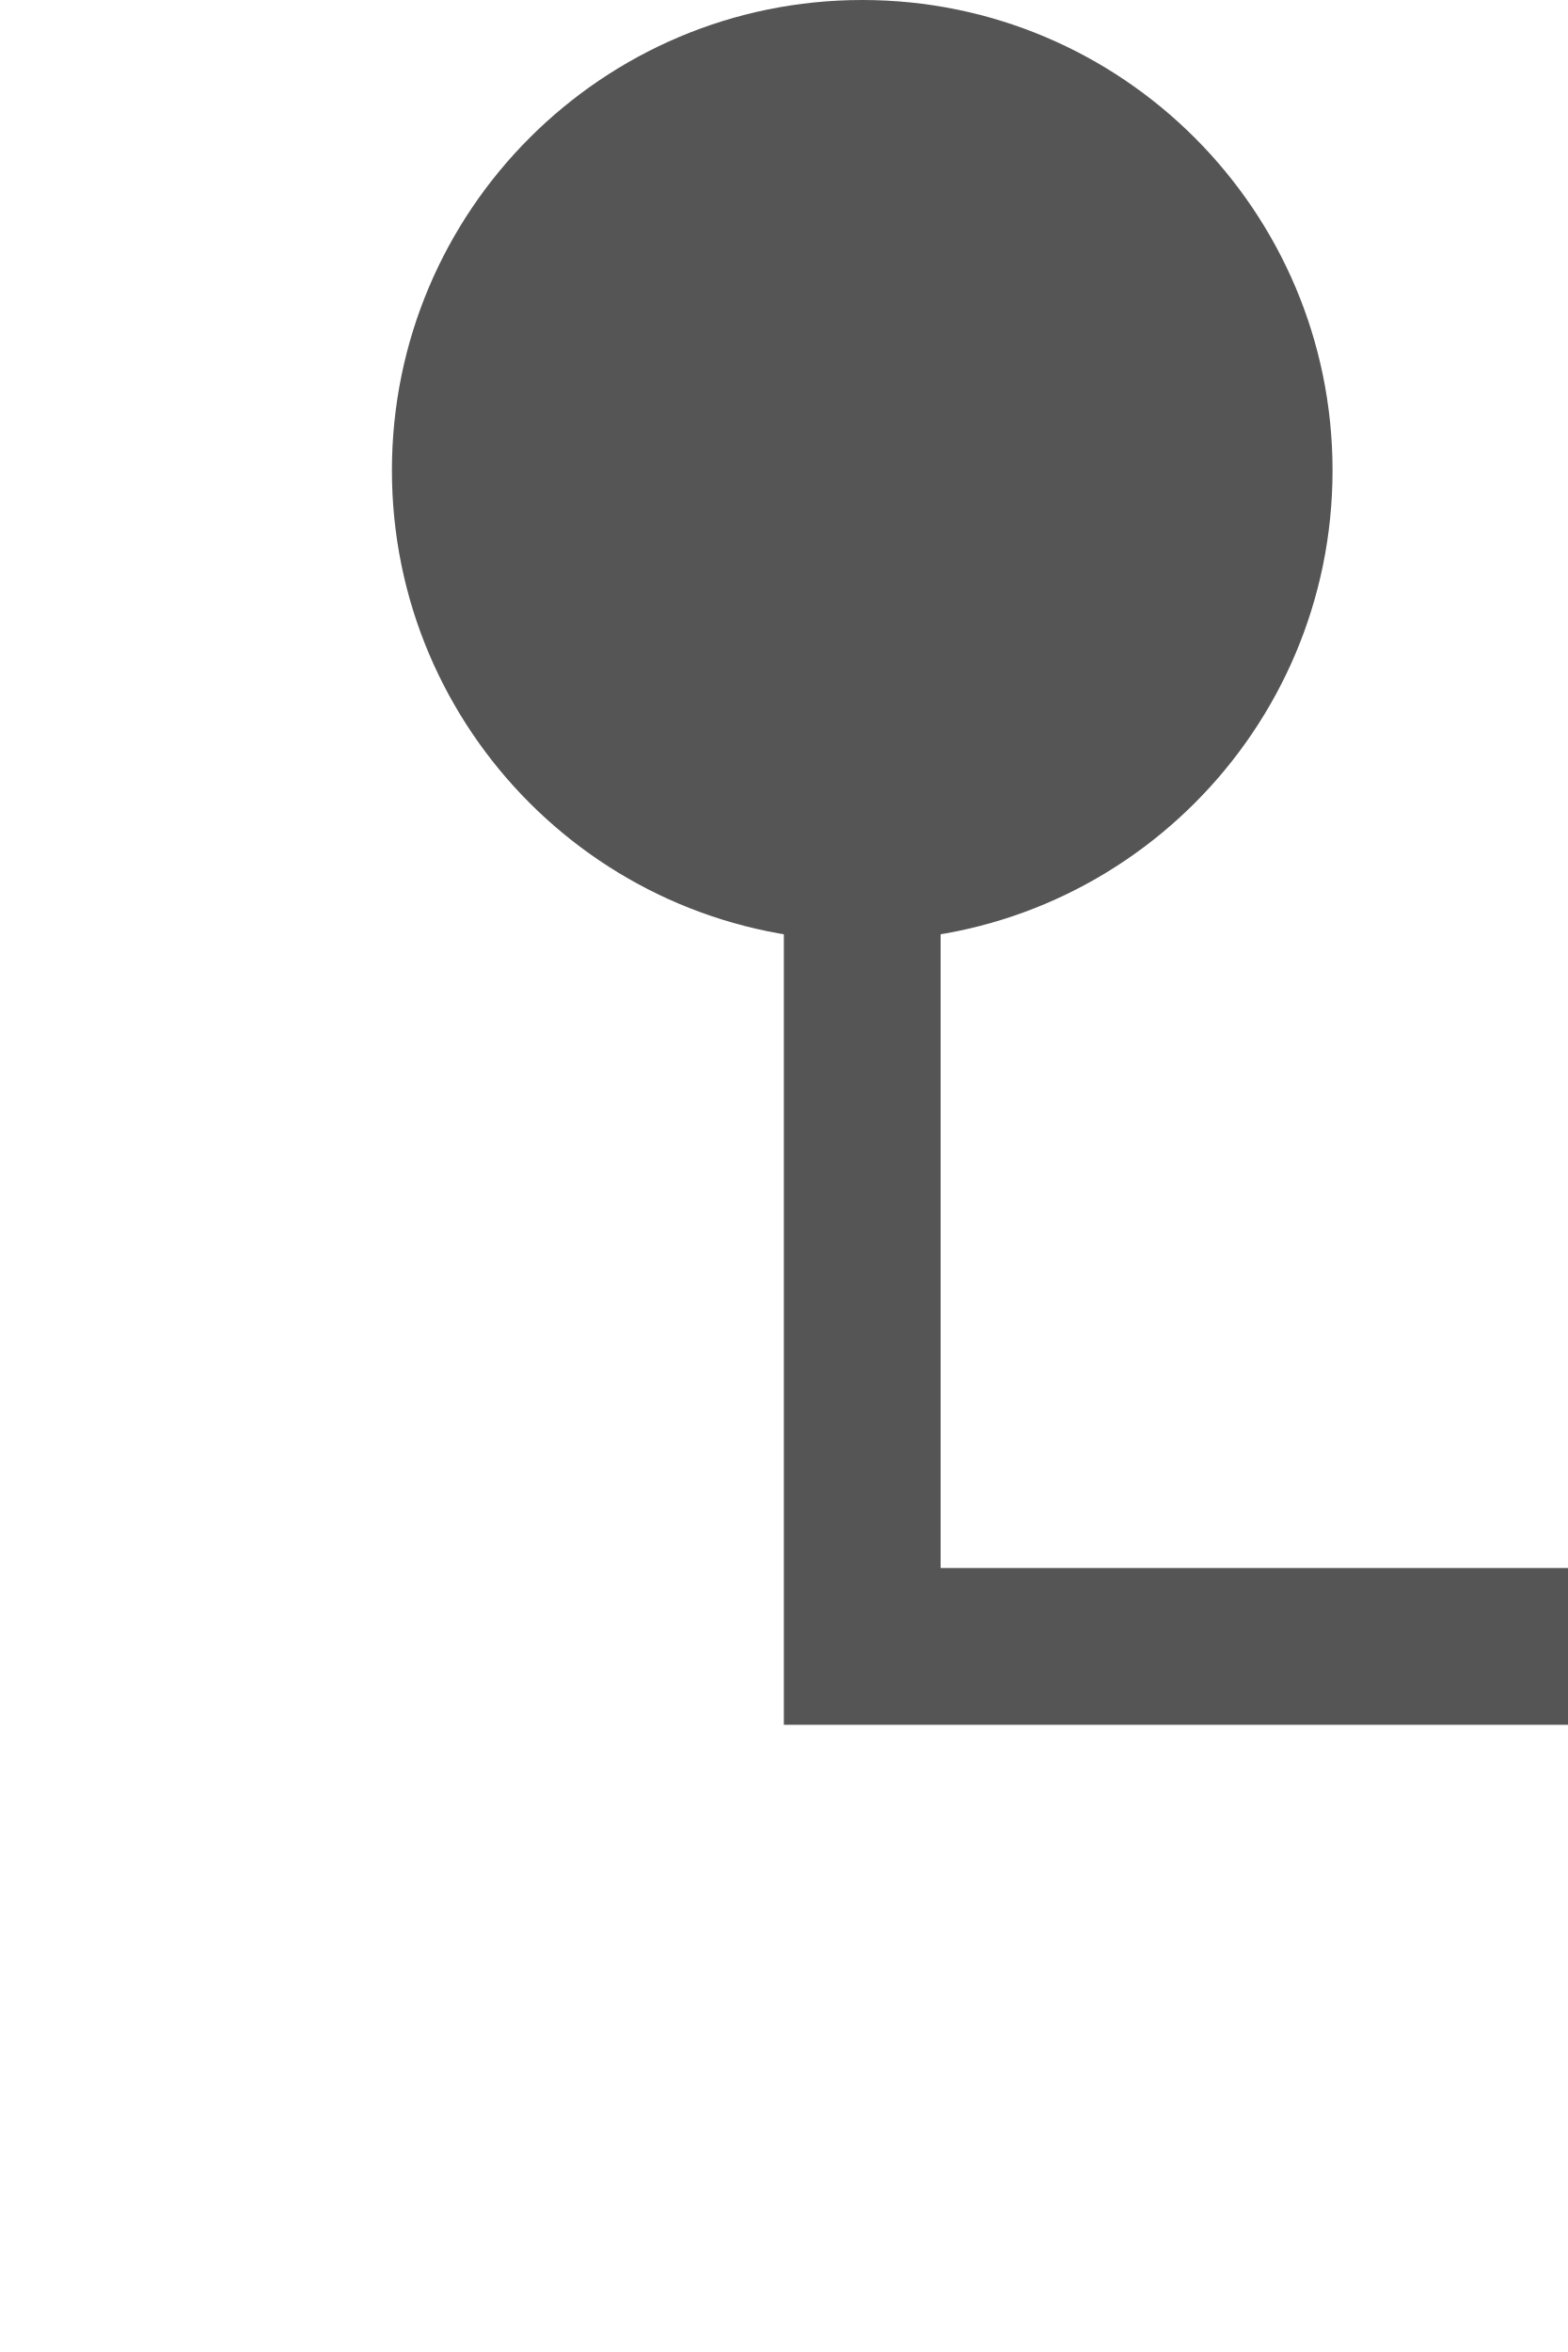
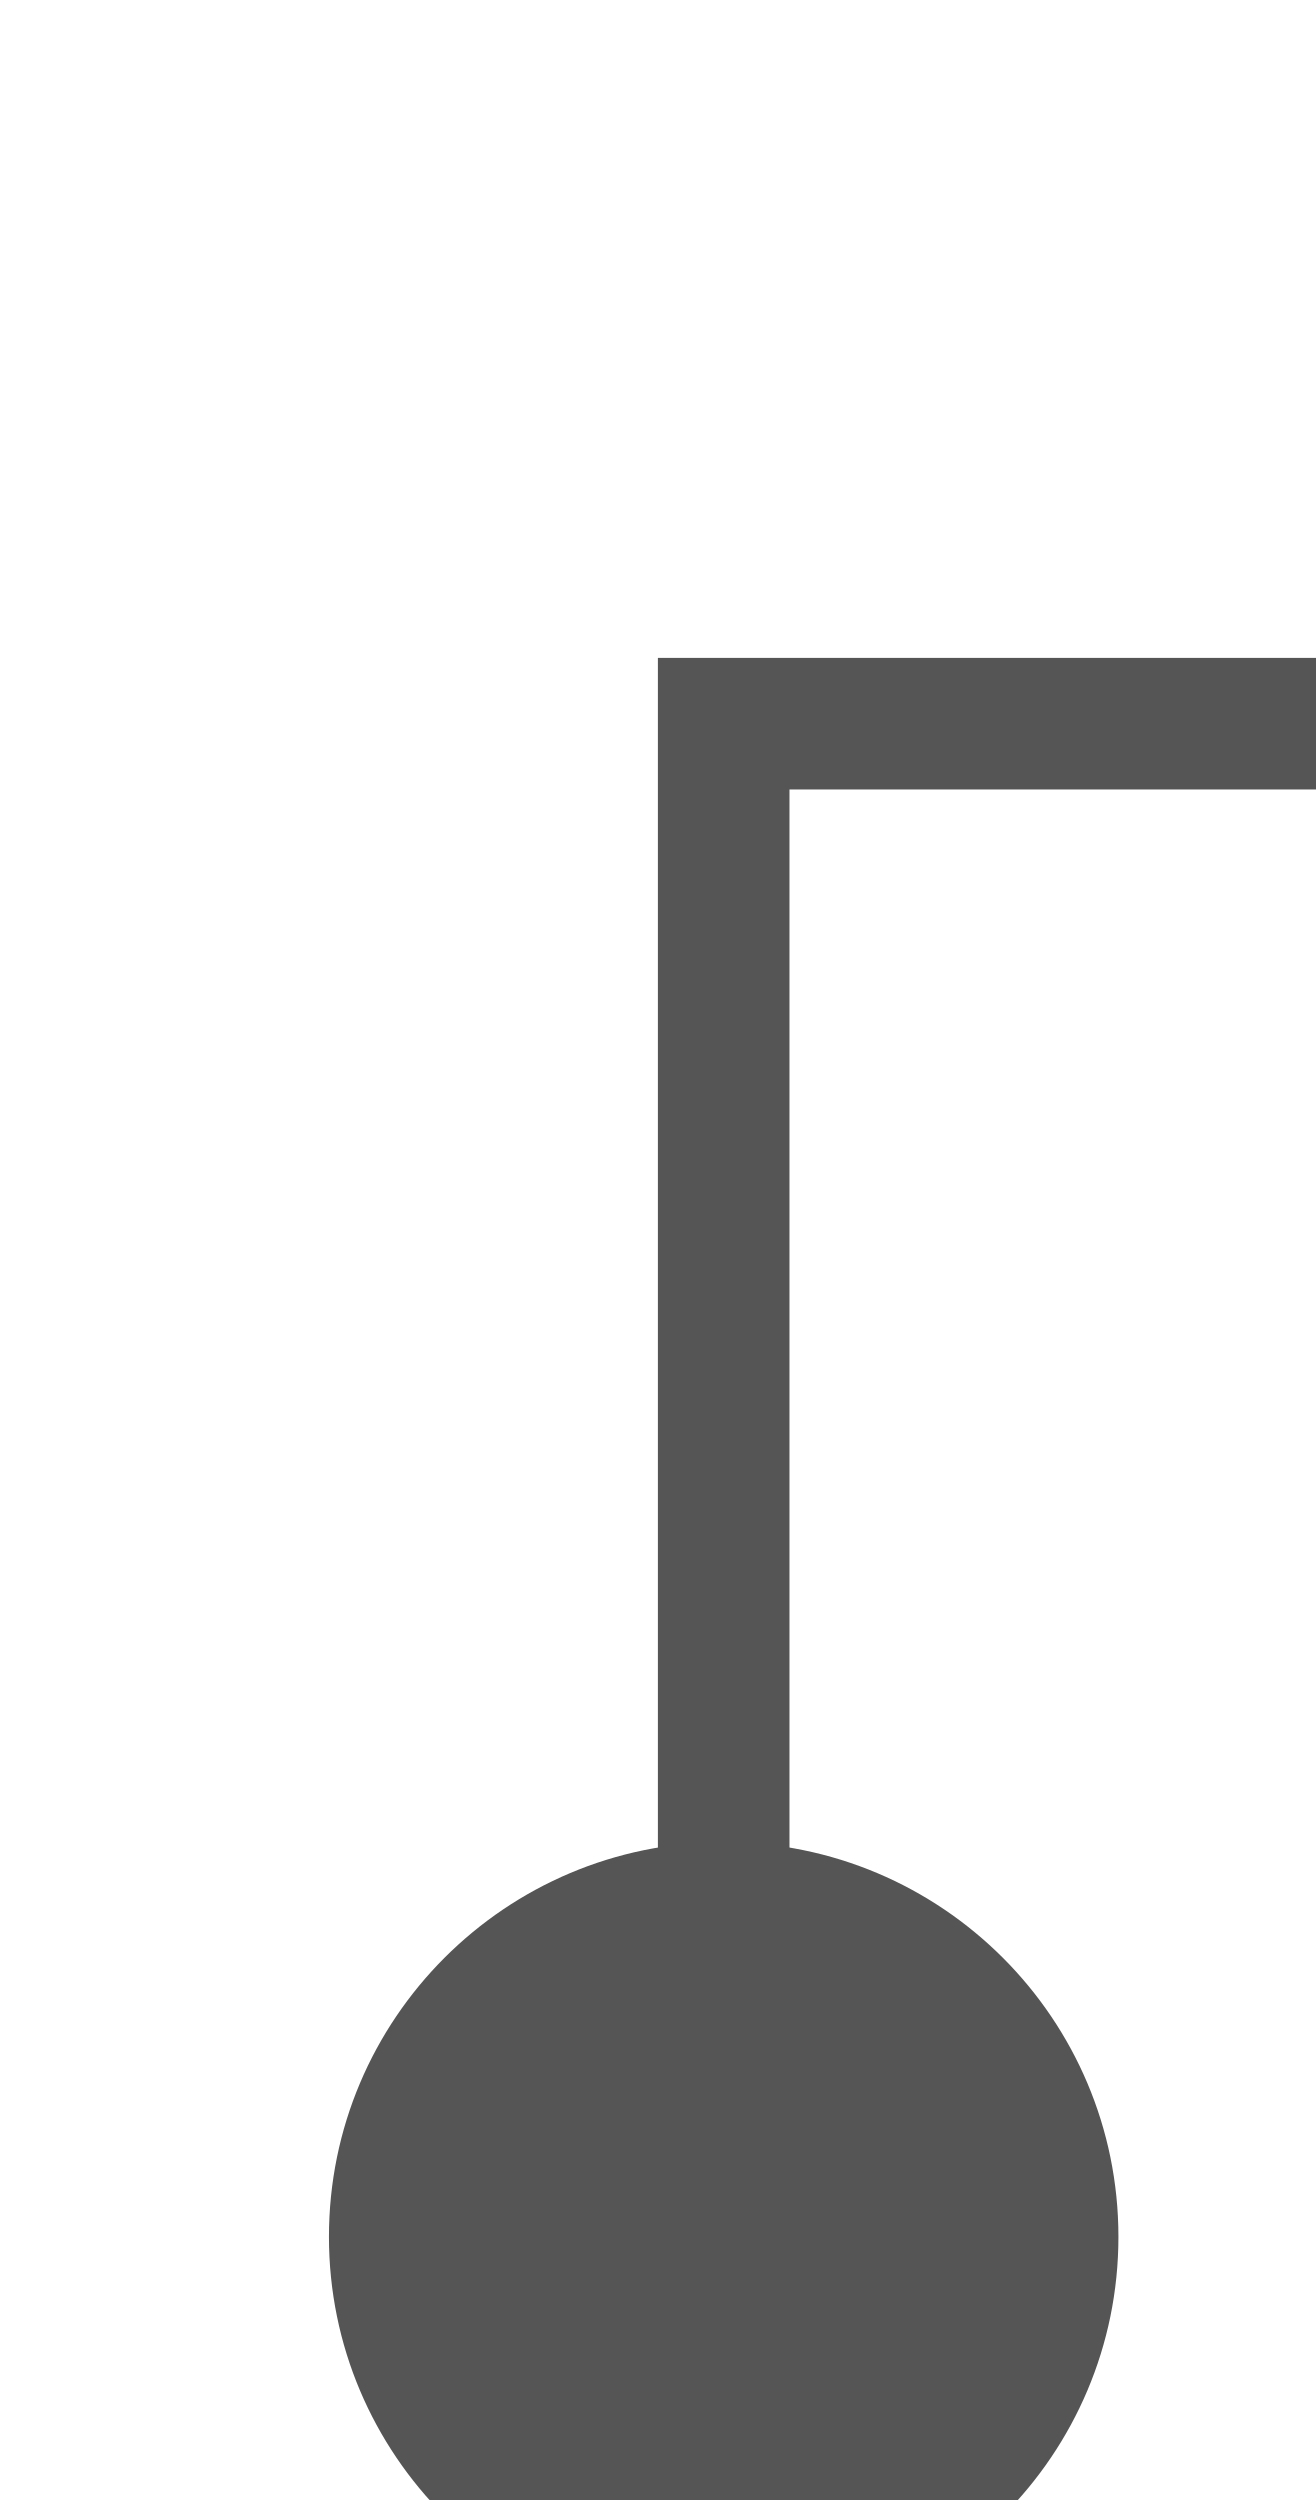
- <svg xmlns="http://www.w3.org/2000/svg" version="1.1" width="10px" height="15px" preserveAspectRatio="xMidYMin meet" viewBox="2825 1069  8 15">
-   <path d="M 2829.5 1070  L 2829.5 1079.5  L 2889.5 1079.5  " stroke-width="1" stroke="#555555" fill="none" />
-   <path d="M 2829.5 1069  A 3 3 0 0 0 2826.5 1072 A 3 3 0 0 0 2829.5 1075 A 3 3 0 0 0 2832.5 1072 A 3 3 0 0 0 2829.5 1069 Z " fill-rule="nonzero" fill="#555555" stroke="none" />
+ <svg xmlns="http://www.w3.org/2000/svg" version="1.1" width="10px" height="19px" preserveAspectRatio="xMidYMin meet" viewBox="2748 1024  8 19">
+   <path d="M 2752.5 1043  L 2752.5 1029.5  L 2889.5 1029.5  " stroke-width="1" stroke="#555555" fill="none" />
+   <path d="M 2752.5 1038  A 3 3 0 0 0 2749.5 1041 A 3 3 0 0 0 2752.5 1044 A 3 3 0 0 0 2755.5 1041 A 3 3 0 0 0 2752.5 1038 Z " fill-rule="nonzero" fill="#555555" stroke="none" />
</svg>
